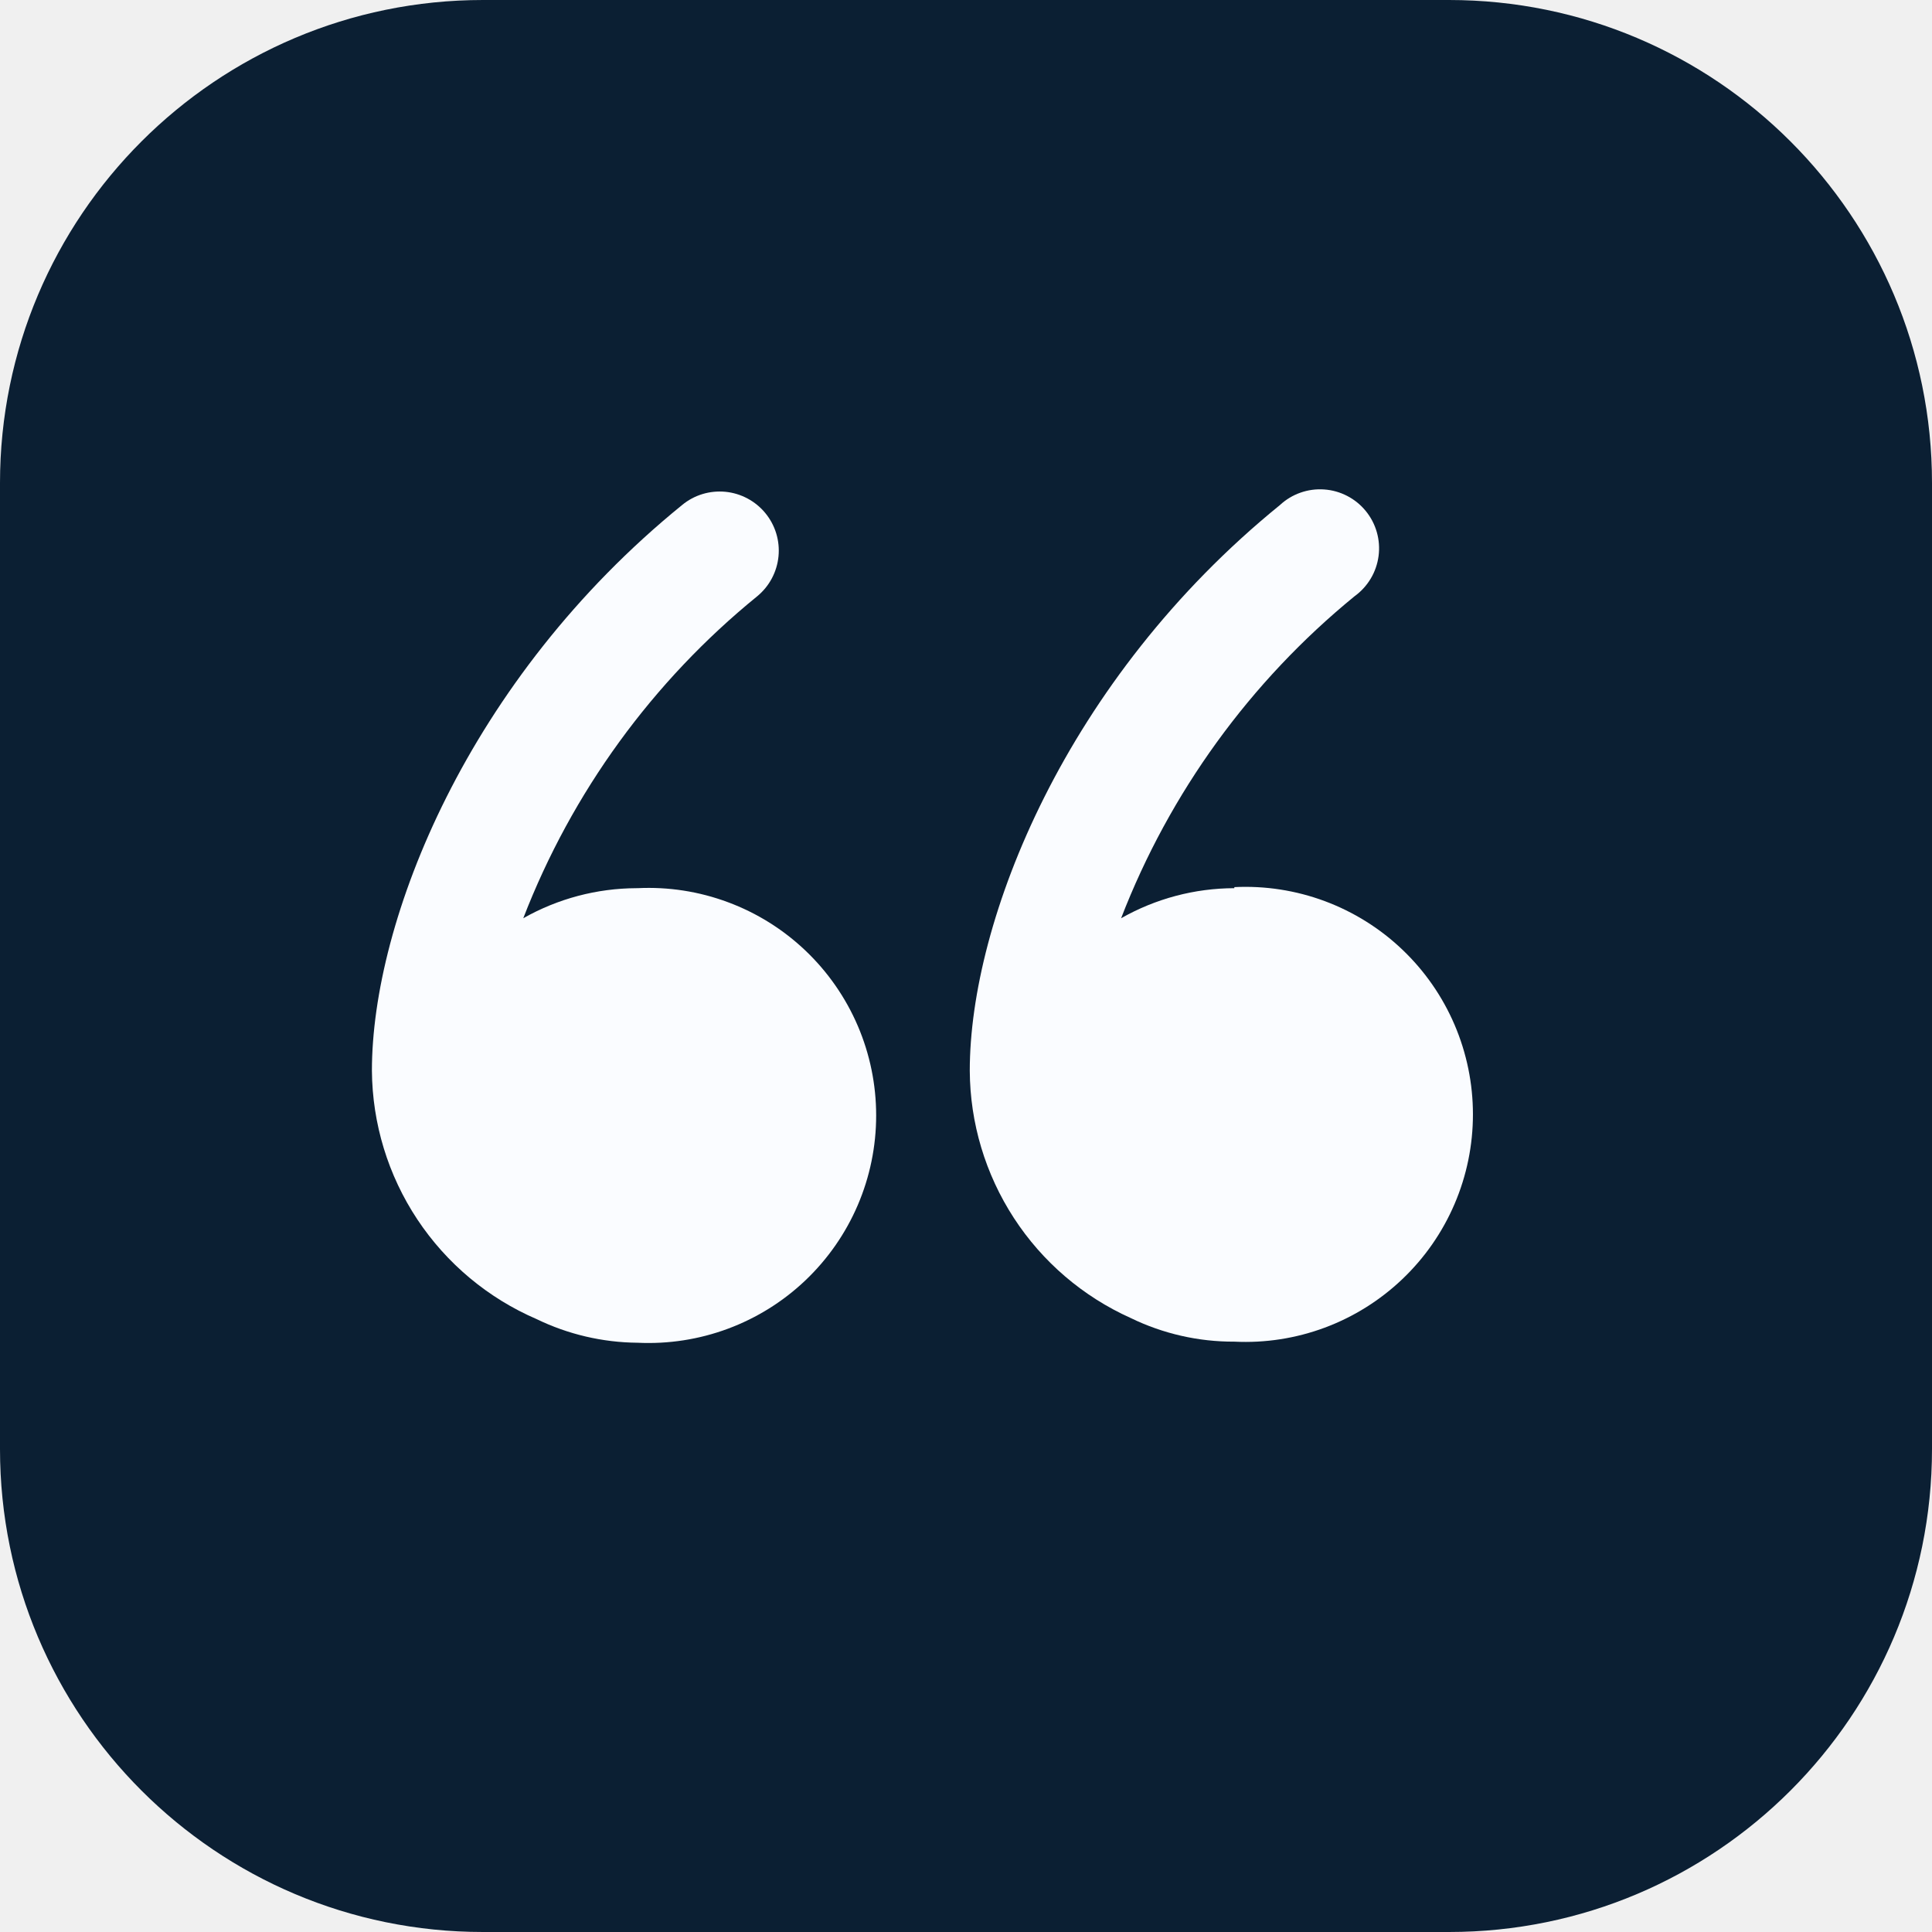
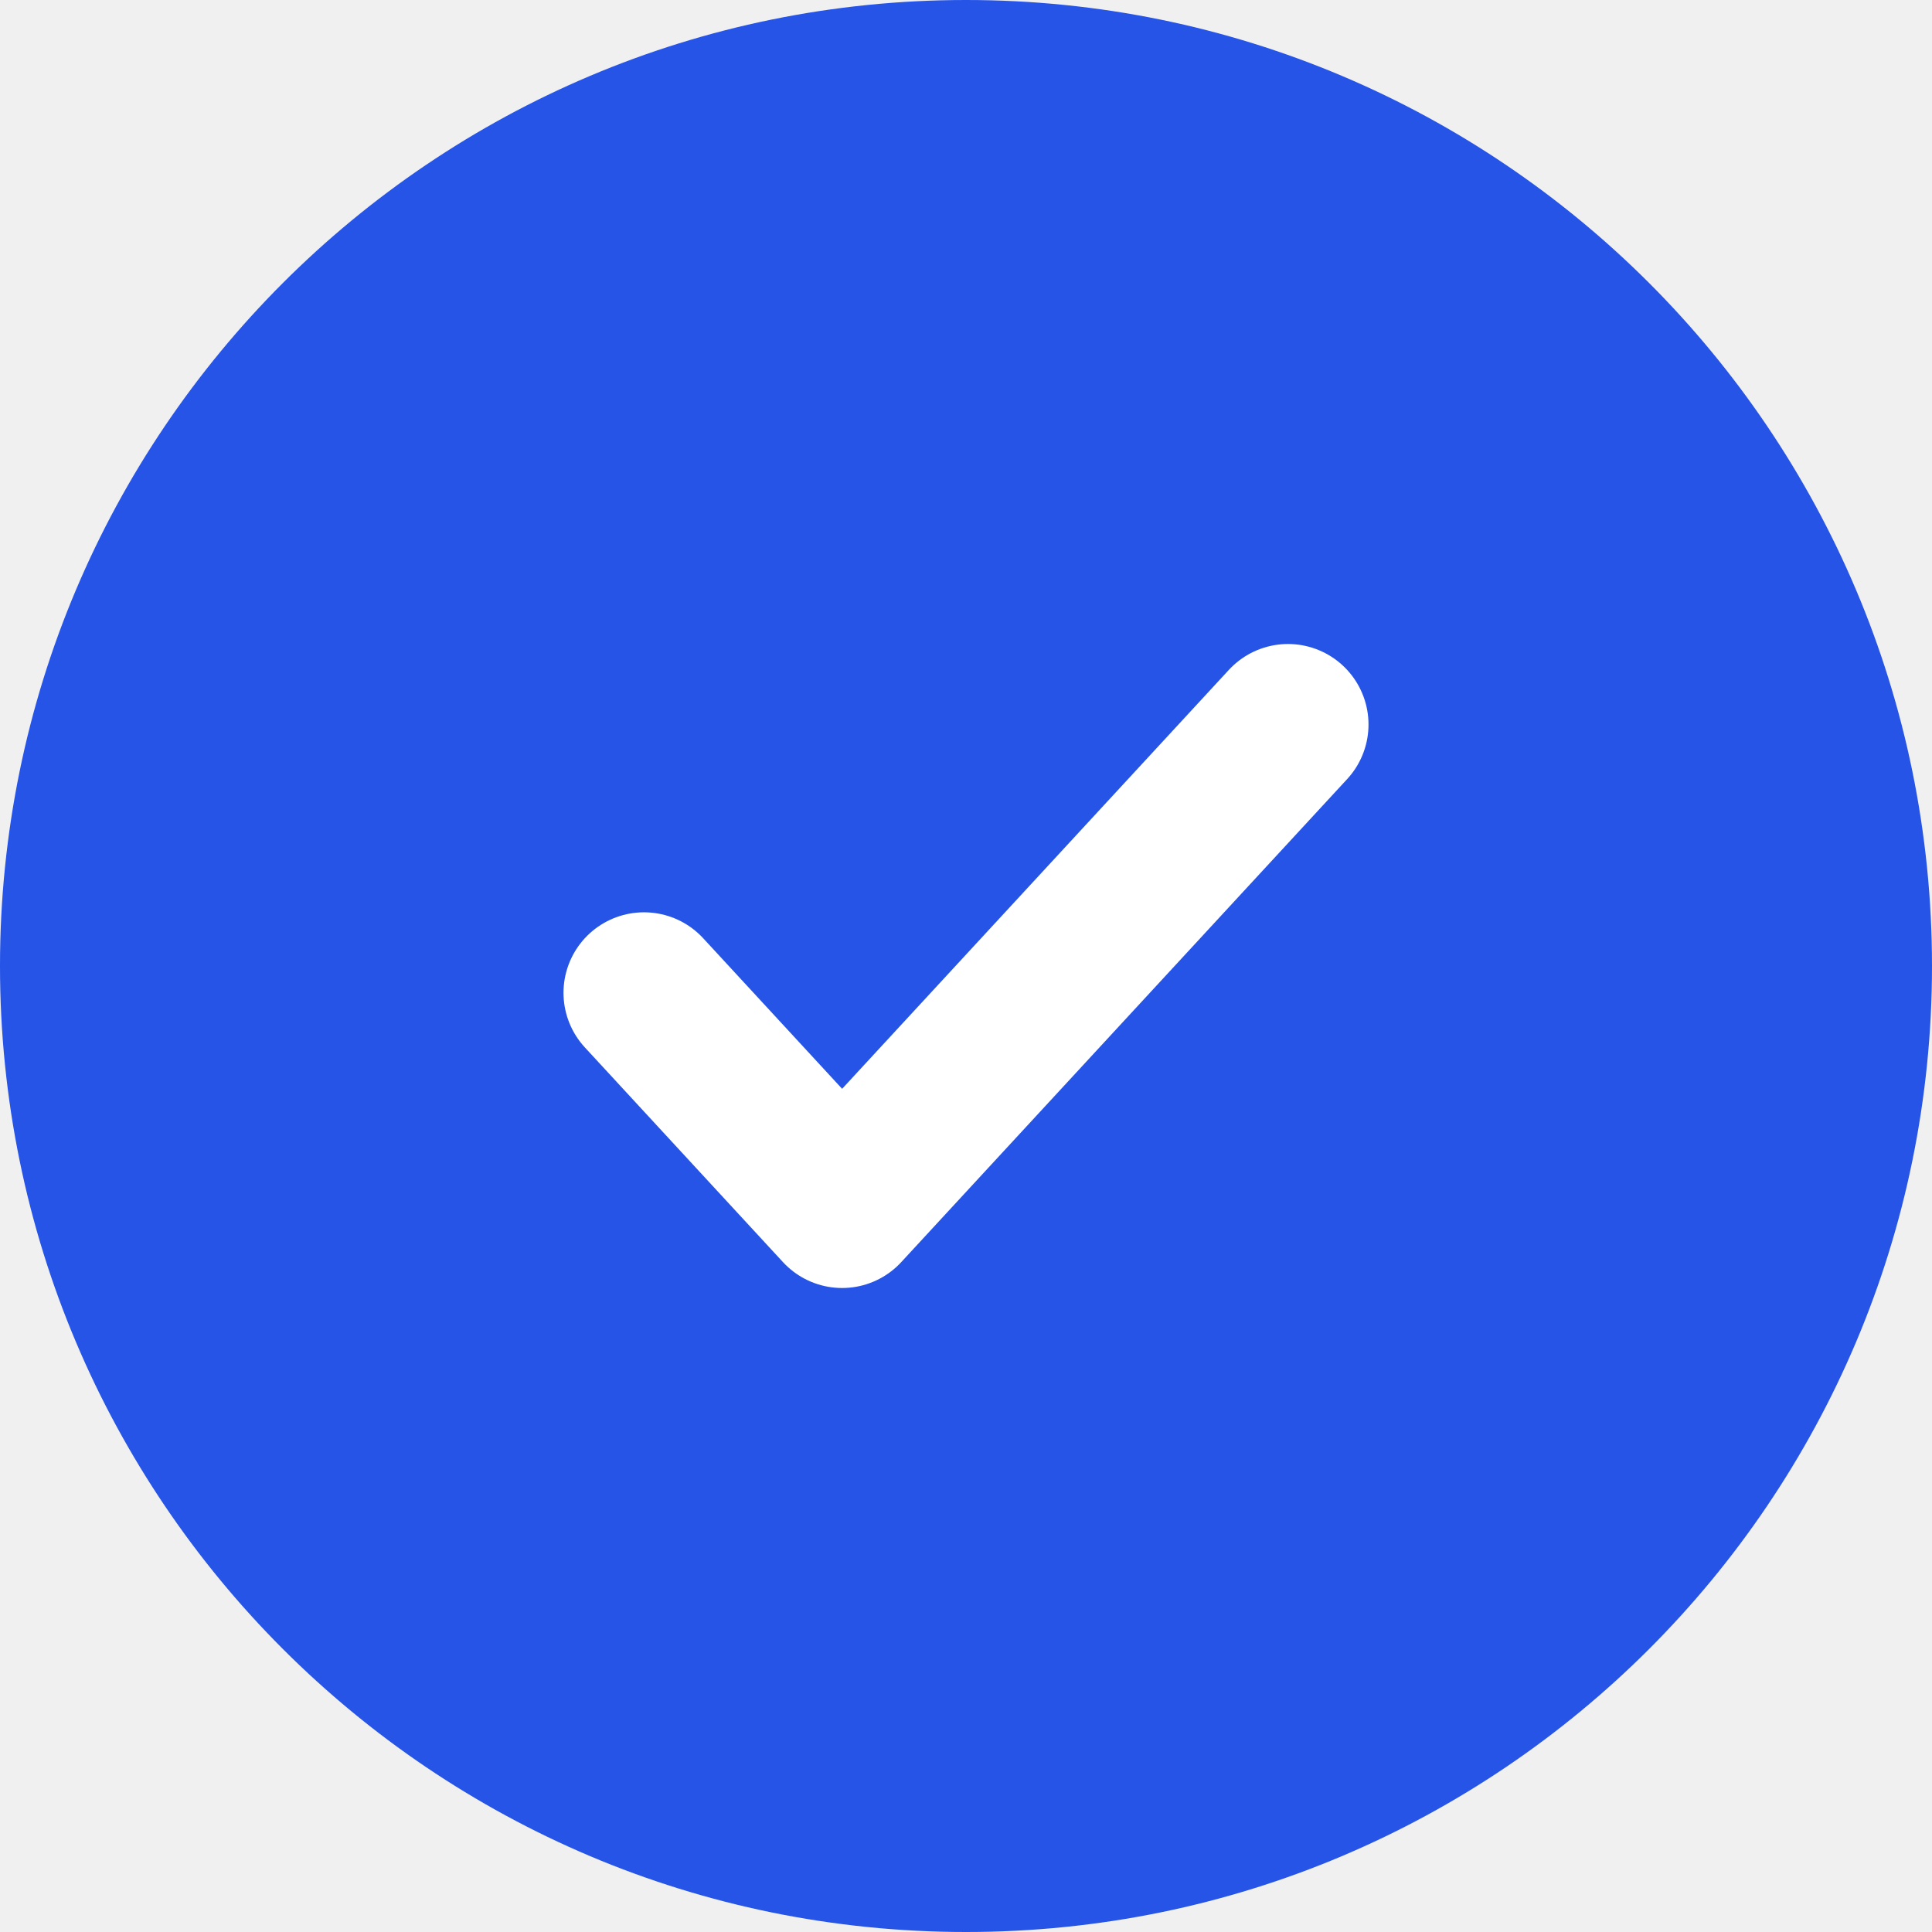
- <svg xmlns="http://www.w3.org/2000/svg" width="64" height="64" viewBox="0 0 64 64" fill="none">
-   <g clip-path="url(#clip0_5876_95448)">
-     <rect width="64" height="64" rx="16" fill="#0B1F33" />
-     <path d="M21.085 29.422C19.77 29.427 18.478 29.769 17.334 30.418C18.945 26.248 21.616 22.571 25.085 19.751C25.283 19.587 25.448 19.387 25.568 19.16C25.689 18.933 25.764 18.684 25.789 18.428C25.814 18.172 25.788 17.914 25.713 17.668C25.638 17.422 25.515 17.194 25.351 16.995C25.188 16.797 24.987 16.633 24.76 16.512C24.533 16.391 24.285 16.316 24.029 16.291C23.773 16.267 23.515 16.292 23.269 16.367C23.023 16.442 22.794 16.565 22.596 16.729C15.485 22.506 12.32 30.506 12.32 35.467C12.333 37.22 12.855 38.932 13.824 40.394C14.794 41.856 16.167 43.004 17.778 43.698C18.82 44.203 19.962 44.47 21.12 44.48C22.14 44.529 23.159 44.371 24.115 44.015C25.072 43.659 25.946 43.113 26.685 42.409C27.424 41.705 28.013 40.858 28.415 39.92C28.817 38.982 29.024 37.972 29.024 36.951C29.024 35.93 28.817 34.92 28.415 33.982C28.013 33.044 27.424 32.197 26.685 31.493C25.946 30.789 25.072 30.242 24.115 29.887C23.159 29.53 22.14 29.372 21.12 29.422H21.085Z" fill="#FAFCFF" />
-     <path d="M40.889 29.422C39.574 29.425 38.282 29.768 37.138 30.418C38.749 26.252 41.413 22.577 44.872 19.751C45.088 19.595 45.27 19.396 45.407 19.167C45.544 18.938 45.632 18.683 45.667 18.419C45.702 18.154 45.682 17.885 45.609 17.629C45.536 17.372 45.411 17.133 45.242 16.927C45.073 16.72 44.864 16.55 44.627 16.428C44.39 16.305 44.13 16.232 43.864 16.214C43.598 16.195 43.331 16.231 43.079 16.32C42.827 16.408 42.596 16.548 42.401 16.729C35.289 22.506 32.125 30.506 32.125 35.467C32.133 37.2 32.641 38.895 33.587 40.349C34.532 41.802 35.876 42.952 37.458 43.662C38.527 44.182 39.701 44.449 40.889 44.444C41.909 44.494 42.928 44.336 43.885 43.98C44.841 43.624 45.715 43.077 46.454 42.373C47.194 41.669 47.782 40.822 48.184 39.884C48.586 38.946 48.793 37.936 48.793 36.915C48.793 35.895 48.586 34.885 48.184 33.946C47.782 33.008 47.194 32.161 46.454 31.457C45.715 30.753 44.841 30.207 43.885 29.851C42.928 29.495 41.909 29.337 40.889 29.387V29.422Z" fill="#FAFCFF" />
-   </g>
-   <defs>
-     <clipPath id="clip0_5876_95448">
-       <rect width="64" height="64" rx="16" fill="white" />
-     </clipPath>
-   </defs>
+ <svg xmlns="http://www.w3.org/2000/svg" width="24" height="24" viewBox="0 0 24 24" fill="none">
+   <rect width="24" height="24" rx="12" fill="#2554E7" />
+   <path d="M8 12.333L10.461 15L16 9" stroke="white" stroke-width="2" stroke-linecap="round" stroke-linejoin="round" />
</svg>
